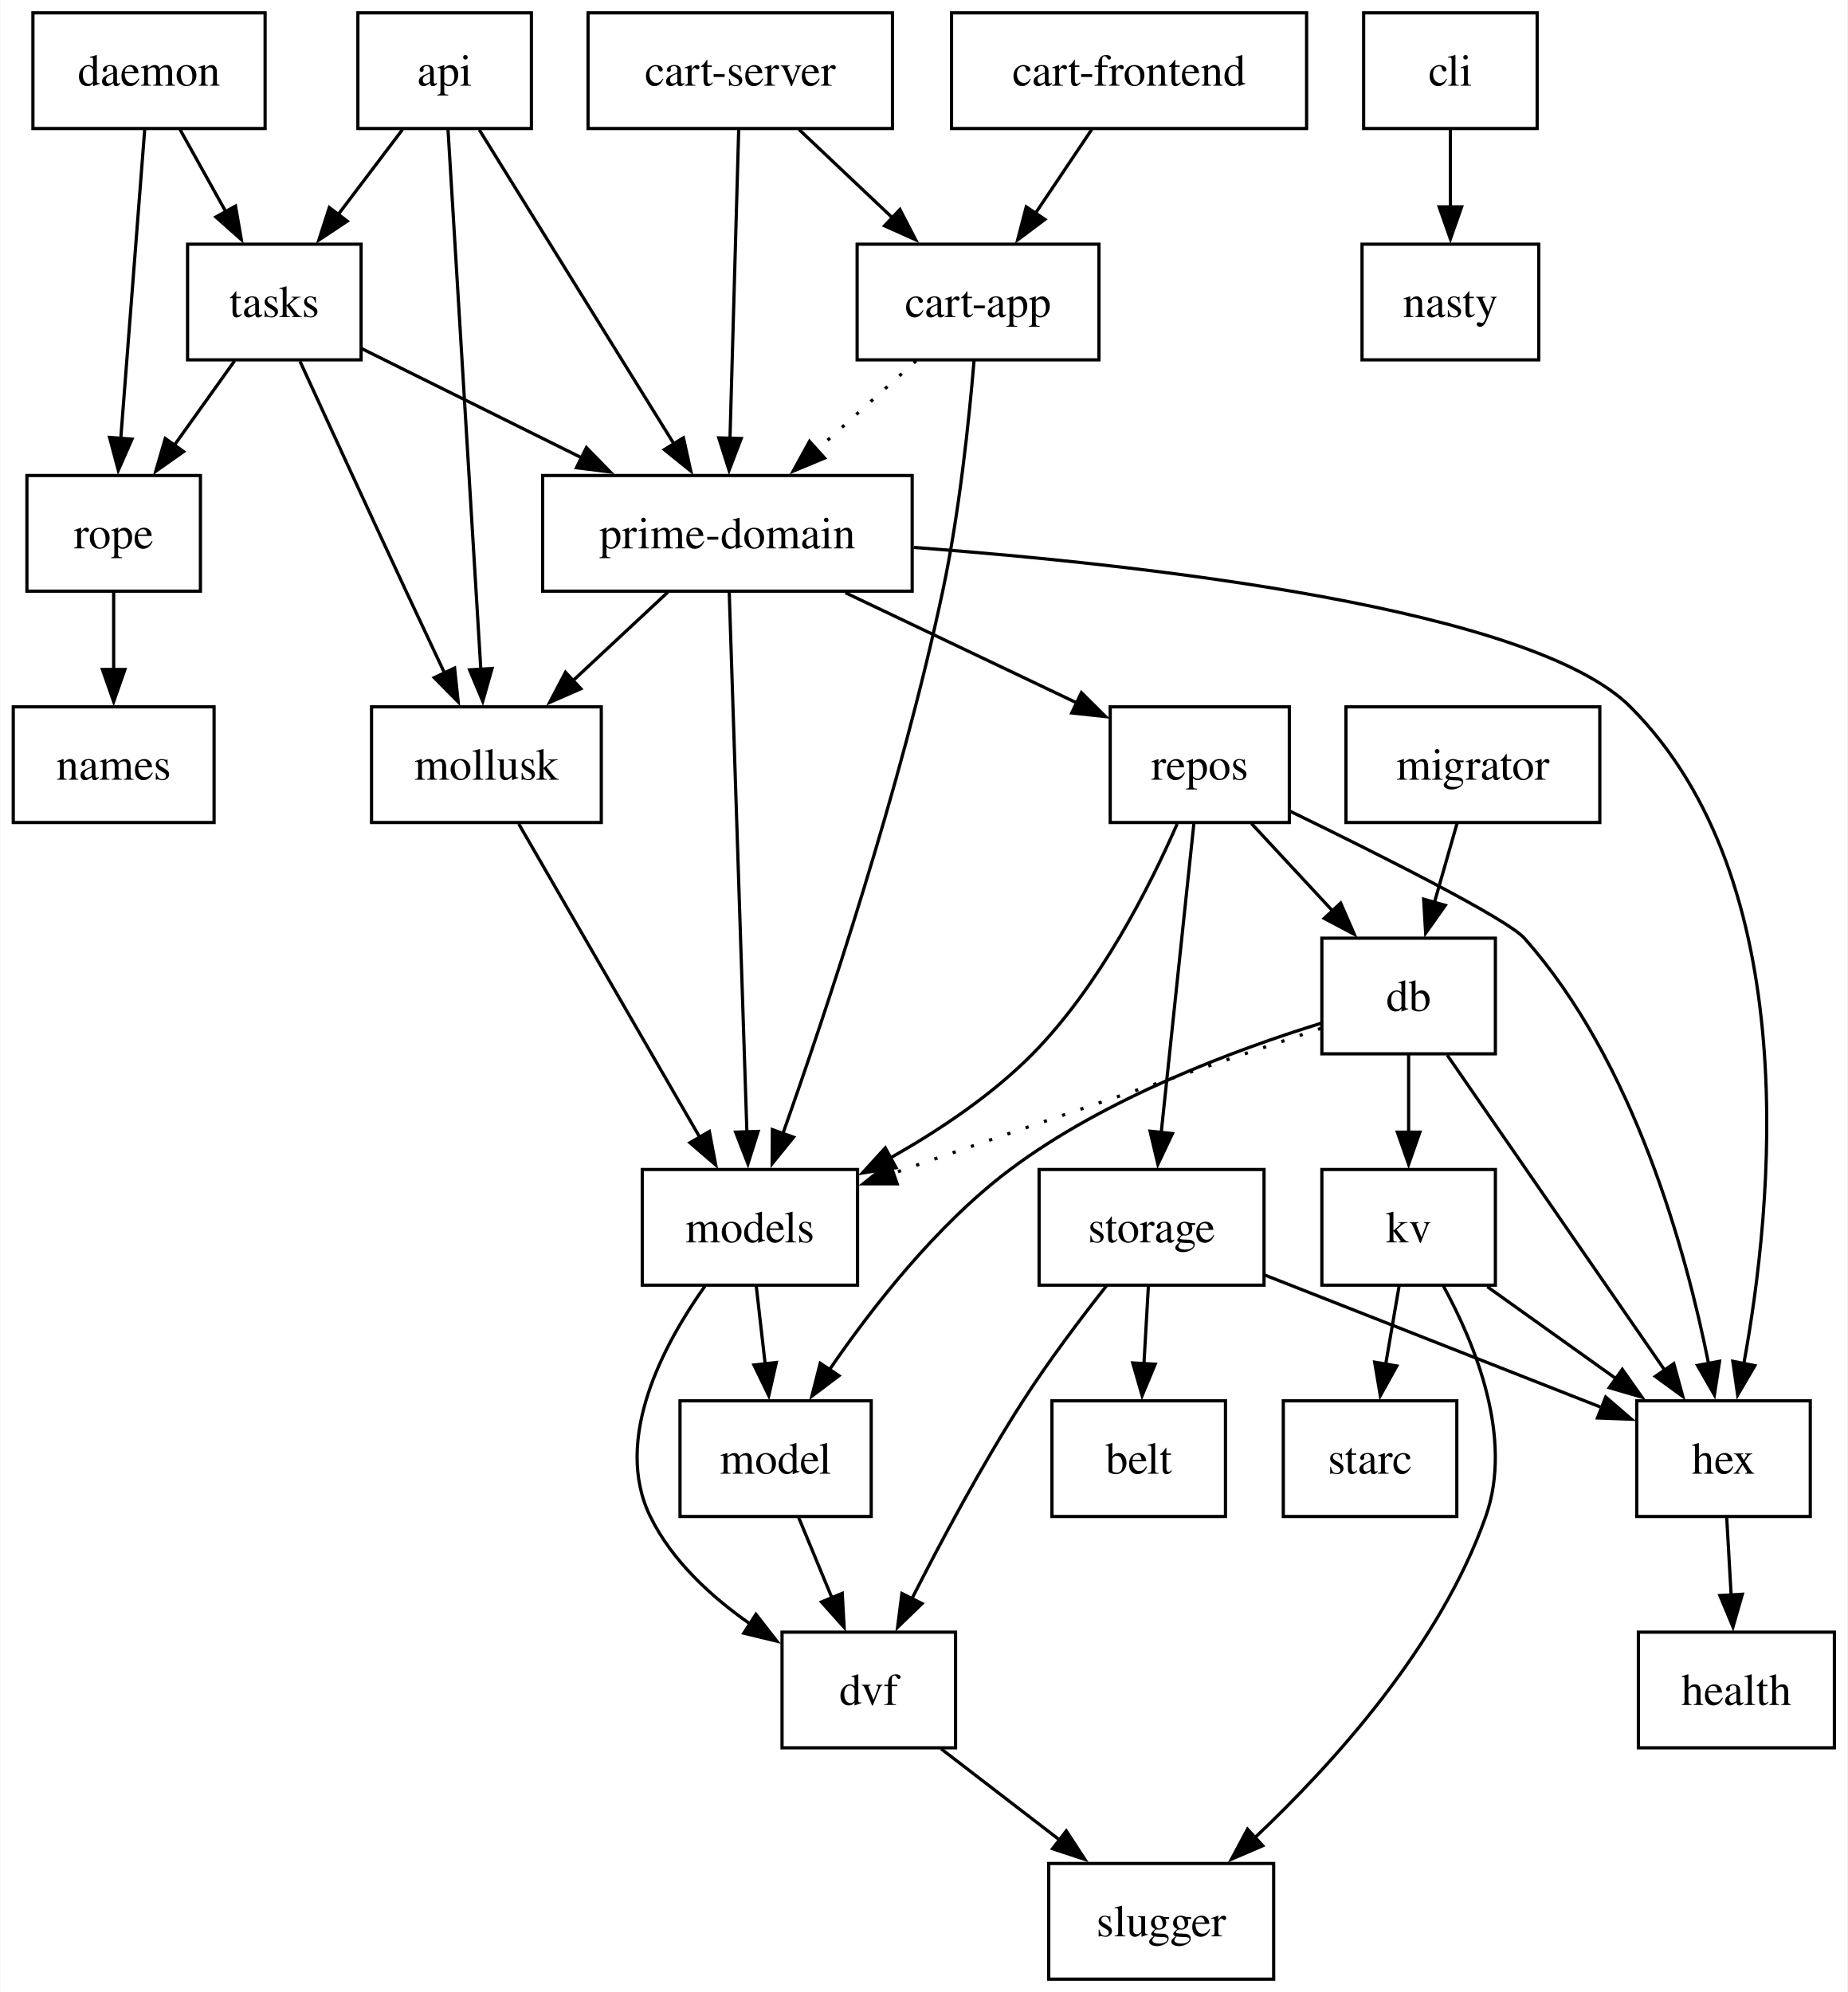
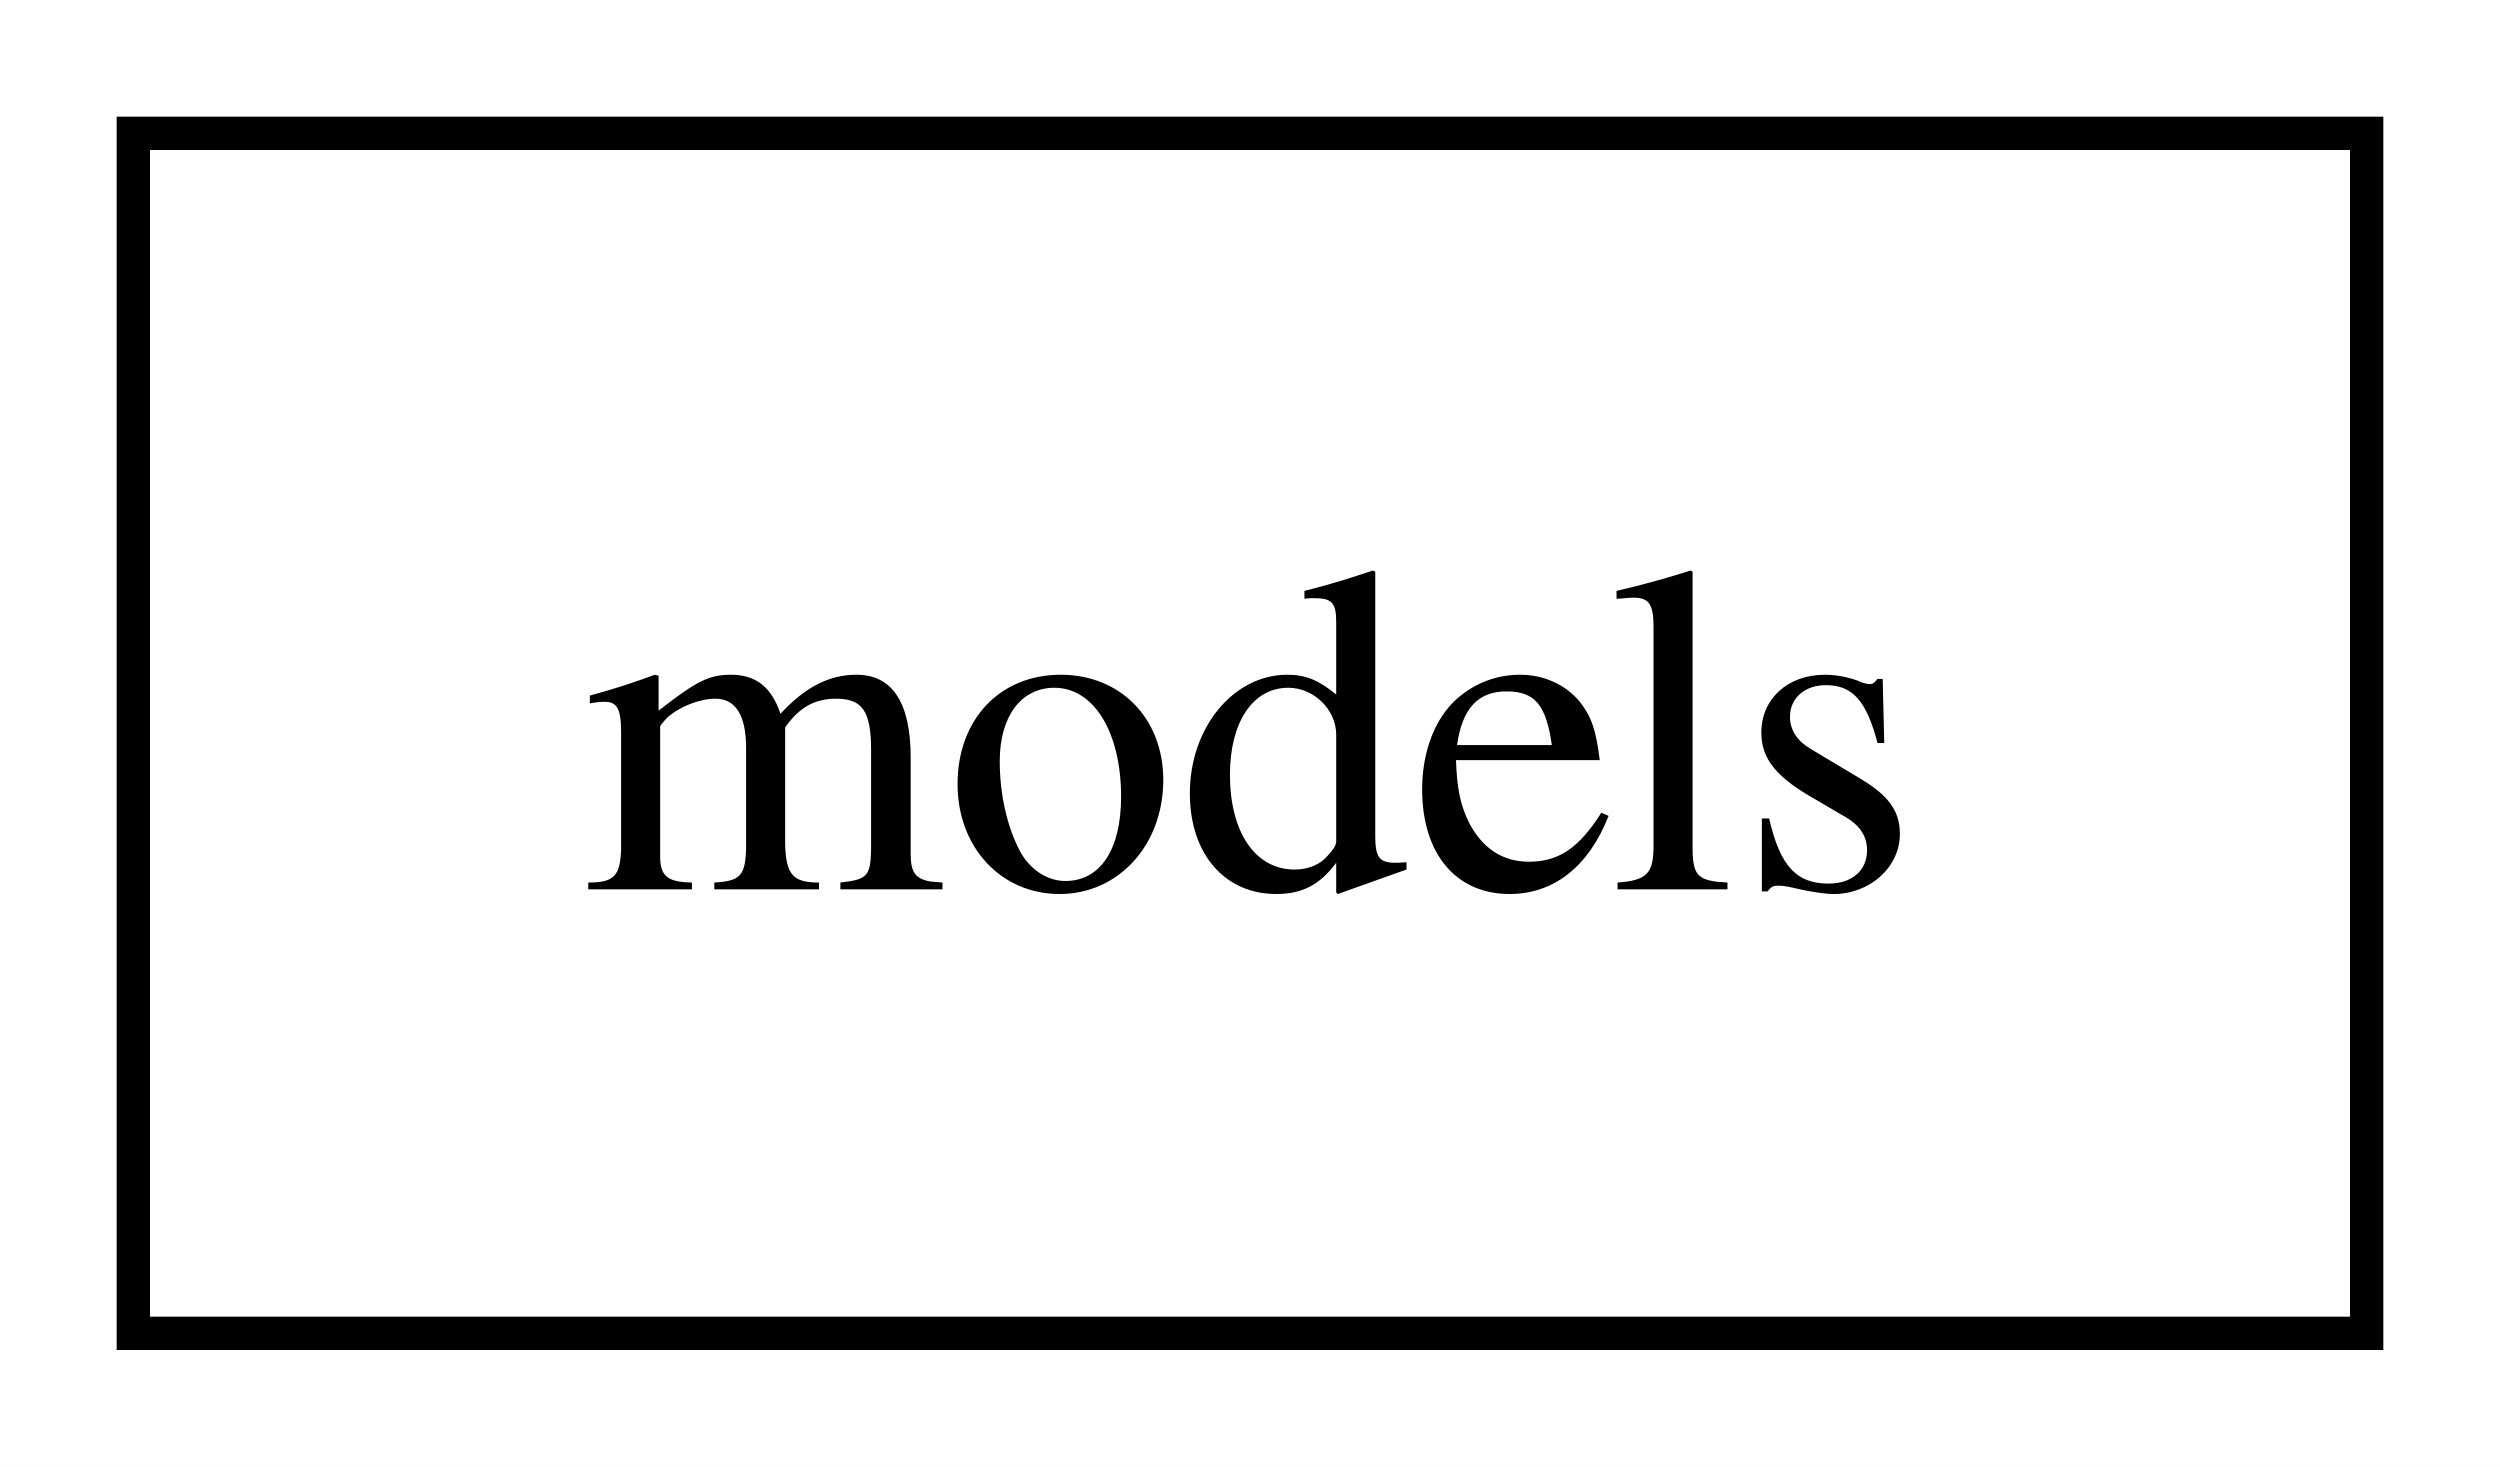
- <svg xmlns="http://www.w3.org/2000/svg" width="575pt" height="620pt" viewBox="0.00 0.00 574.75 620.00">
-   <g id="graph0" class="graph" transform="scale(1 1) rotate(0) translate(4 616)">
-     <polygon fill="white" stroke="none" points="-4,4 -4,-616 570.75,-616 570.75,4 -4,4" />
+ <svg xmlns="http://www.w3.org/2000/svg" width="75pt" height="44pt" viewBox="0.00 0.00 75.00 44.00">
+   <g id="graph0" class="graph" transform="scale(1 1) rotate(0) translate(4 40)">
+     <polygon fill="white" stroke="none" points="-4,4 -4,-40 71,-40 71,4 -4,4" />
    <g id="node1" class="node">
-       <polygon fill="none" stroke="black" points="161.25,-612 107.25,-612 107.25,-576 161.25,-576 161.25,-612" />
-       <text text-anchor="middle" x="134.25" y="-589.33" font-family="Times,serif" font-size="14.00">api</text>
-     </g>
-     <g id="node2" class="node">
-       <polygon fill="none" stroke="black" points="183,-396 111.5,-396 111.5,-360 183,-360 183,-396" />
-       <text text-anchor="middle" x="147.25" y="-373.32" font-family="Times,serif" font-size="14.00">mollusk</text>
-     </g>
-     <g id="edge1" class="edge">
-       <path fill="none" stroke="black" d="M135.29,-575.85C137.52,-539.14 142.78,-452.66 145.52,-407.53" />
-       <polygon fill="black" stroke="black" points="149,-407.94 146.11,-397.74 142.01,-407.51 149,-407.94" />
-     </g>
-     <g id="node7" class="node">
-       <polygon fill="none" stroke="black" points="279.75,-468 164.75,-468 164.75,-432 279.75,-432 279.75,-468" />
-       <text text-anchor="middle" x="222.25" y="-445.32" font-family="Times,serif" font-size="14.00">prime-domain</text>
-     </g>
-     <g id="edge2" class="edge">
-       <path fill="none" stroke="black" d="M145.04,-575.59C160.16,-551.18 187.8,-506.58 205.58,-477.89" />
-       <polygon fill="black" stroke="black" points="208.56,-479.74 210.85,-469.4 202.61,-476.05 208.56,-479.74" />
-     </g>
-     <g id="node16" class="node">
-       <polygon fill="none" stroke="black" points="108.25,-540 54.25,-540 54.25,-504 108.25,-504 108.25,-540" />
-       <text text-anchor="middle" x="81.25" y="-517.33" font-family="Times,serif" font-size="14.00">tasks</text>
-     </g>
-     <g id="edge3" class="edge">
-       <path fill="none" stroke="black" d="M121.15,-575.7C115.12,-567.73 107.83,-558.1 101.14,-549.26" />
-       <polygon fill="black" stroke="black" points="103.94,-547.17 95.11,-541.31 98.36,-551.4 103.94,-547.17" />
-     </g>
-     <g id="node3" class="node">
-       <polygon fill="none" stroke="black" points="262.75,-252 195.75,-252 195.75,-216 262.75,-216 262.75,-252" />
-       <text text-anchor="middle" x="229.25" y="-229.32" font-family="Times,serif" font-size="14.00">models</text>
-     </g>
-     <g id="edge4" class="edge">
-       <path fill="none" stroke="black" d="M157.3,-359.59C171.4,-335.18 197.15,-290.58 213.72,-261.89" />
-       <polygon fill="black" stroke="black" points="216.64,-263.83 218.61,-253.42 210.58,-260.33 216.64,-263.83" />
-     </g>
-     <g id="node4" class="node">
-       <polygon fill="none" stroke="black" points="293.25,-108 239.25,-108 239.25,-72 293.25,-72 293.25,-108" />
-       <text text-anchor="middle" x="266.25" y="-85.33" font-family="Times,serif" font-size="14.00">dvf</text>
-     </g>
-     <g id="edge5" class="edge">
-       <path fill="none" stroke="black" d="M215.31,-215.78C202.31,-197.49 186.54,-167.96 198.25,-144 204.94,-130.31 217.06,-119.13 229.23,-110.62" />
-       <polygon fill="black" stroke="black" points="231.13,-113.56 237.63,-105.2 227.33,-107.68 231.13,-113.56" />
-     </g>
-     <g id="node6" class="node">
-       <polygon fill="none" stroke="black" points="267,-180 207.5,-180 207.5,-144 267,-144 267,-180" />
-       <text text-anchor="middle" x="237.25" y="-157.32" font-family="Times,serif" font-size="14.00">model</text>
-     </g>
-     <g id="edge6" class="edge">
-       <path fill="none" stroke="black" d="M231.23,-215.7C232.06,-208.41 233.05,-199.73 233.99,-191.54" />
-       <polygon fill="black" stroke="black" points="237.47,-191.94 235.12,-181.61 230.51,-191.15 237.47,-191.94" />
-     </g>
-     <g id="node5" class="node">
-       <polygon fill="none" stroke="black" points="392.25,-36 322.25,-36 322.25,0 392.25,0 392.25,-36" />
-       <text text-anchor="middle" x="357.25" y="-13.32" font-family="Times,serif" font-size="14.00">slugger</text>
-     </g>
-     <g id="edge7" class="edge">
-       <path fill="none" stroke="black" d="M288.74,-71.7C299.9,-63.11 313.56,-52.61 325.74,-43.24" />
-       <polygon fill="black" stroke="black" points="327.71,-46.14 333.5,-37.27 323.44,-40.59 327.71,-46.14" />
-     </g>
-     <g id="edge8" class="edge">
-       <path fill="none" stroke="black" d="M244.42,-143.7C247.54,-136.15 251.29,-127.12 254.78,-118.68" />
-       <polygon fill="black" stroke="black" points="257.99,-120.08 258.58,-109.5 251.52,-117.4 257.99,-120.08" />
-     </g>
-     <g id="edge11" class="edge">
-       <path fill="none" stroke="black" d="M203.71,-431.7C194.79,-423.37 183.92,-413.22 174.11,-404.07" />
-       <polygon fill="black" stroke="black" points="176.64,-401.64 166.94,-397.38 171.86,-406.76 176.64,-401.64" />
-     </g>
-     <g id="edge10" class="edge">
-       <path fill="none" stroke="black" d="M222.81,-431.85C224.01,-395.14 226.84,-308.66 228.32,-263.53" />
-       <polygon fill="black" stroke="black" points="231.81,-263.85 228.64,-253.75 224.81,-263.63 231.81,-263.85" />
-     </g>
-     <g id="node8" class="node">
-       <polygon fill="none" stroke="black" points="559.25,-180 505.25,-180 505.25,-144 559.25,-144 559.25,-180" />
-       <text text-anchor="middle" x="532.25" y="-157.32" font-family="Times,serif" font-size="14.00">hex</text>
-     </g>
-     <g id="edge9" class="edge">
-       <path fill="none" stroke="black" d="M280.25,-445.62C353.2,-440.14 472.64,-426.64 503.25,-396 557.68,-341.52 547.57,-240.55 538.53,-191.38" />
-       <polygon fill="black" stroke="black" points="542.01,-190.95 536.65,-181.82 535.14,-192.31 542.01,-190.95" />
-     </g>
-     <g id="node10" class="node">
-       <polygon fill="none" stroke="black" points="397.12,-396 341.38,-396 341.38,-360 397.12,-360 397.12,-396" />
-       <text text-anchor="middle" x="369.25" y="-373.32" font-family="Times,serif" font-size="14.00">repos</text>
-     </g>
-     <g id="edge12" class="edge">
-       <path fill="none" stroke="black" d="M258.97,-431.52C280.99,-421.03 308.95,-407.71 331.21,-397.12" />
-       <polygon fill="black" stroke="black" points="332.42,-400.42 339.94,-392.96 329.41,-394.1 332.42,-400.42" />
-     </g>
-     <g id="node9" class="node">
-       <polygon fill="none" stroke="black" points="566.75,-108 505.75,-108 505.75,-72 566.75,-72 566.75,-108" />
-       <text text-anchor="middle" x="536.25" y="-85.33" font-family="Times,serif" font-size="14.00">health</text>
-     </g>
-     <g id="edge13" class="edge">
-       <path fill="none" stroke="black" d="M533.24,-143.7C533.66,-136.41 534.15,-127.73 534.62,-119.54" />
-       <polygon fill="black" stroke="black" points="538.11,-119.8 535.19,-109.62 531.12,-119.4 538.11,-119.8" />
-     </g>
-     <g id="edge16" class="edge">
-       <path fill="none" stroke="black" d="M362.22,-359.57C353.79,-340.29 338.12,-309.14 317.25,-288 304.51,-275.09 288,-264.07 272.73,-255.48" />
-       <polygon fill="black" stroke="black" points="274.72,-252.57 264.25,-250.91 271.39,-258.73 274.72,-252.57" />
-     </g>
-     <g id="edge15" class="edge">
-       <path fill="none" stroke="black" d="M397.43,-363.48C425.4,-349.87 464.88,-330.03 470.25,-324 504.37,-285.68 520.59,-226.56 527.59,-191.63" />
-       <polygon fill="black" stroke="black" points="531.02,-192.31 529.41,-181.84 524.14,-191.03 531.02,-192.31" />
-     </g>
-     <g id="node11" class="node">
-       <polygon fill="none" stroke="black" points="461.25,-324 407.25,-324 407.25,-288 461.25,-288 461.25,-324" />
-       <text text-anchor="middle" x="434.25" y="-301.32" font-family="Times,serif" font-size="14.00">db</text>
-     </g>
-     <g id="edge14" class="edge">
-       <path fill="none" stroke="black" d="M385.32,-359.7C392.95,-351.47 402.23,-341.48 410.65,-332.42" />
-       <polygon fill="black" stroke="black" points="413.1,-334.92 417.34,-325.21 407.97,-330.16 413.1,-334.92" />
-     </g>
-     <g id="node14" class="node">
-       <polygon fill="none" stroke="black" points="389.25,-252 319.25,-252 319.25,-216 389.25,-216 389.25,-252" />
-       <text text-anchor="middle" x="354.25" y="-229.32" font-family="Times,serif" font-size="14.00">storage</text>
-     </g>
-     <g id="edge17" class="edge">
-       <path fill="none" stroke="black" d="M367.41,-359.59C364.88,-335.61 360.29,-292.14 357.25,-263.42" />
-       <polygon fill="black" stroke="black" points="360.75,-263.19 356.22,-253.62 353.79,-263.93 360.75,-263.19" />
-     </g>
-     <g id="edge21" class="edge">
-       <path fill="none" stroke="black" stroke-dasharray="1,5" d="M406.98,-295.93C375.63,-285.47 322.65,-267.7 277.25,-252 276.1,-251.6 274.94,-251.2 273.76,-250.79" />
-       <polygon fill="black" stroke="black" points="275.08,-247.54 264.49,-247.54 272.77,-254.15 275.08,-247.54" />
-     </g>
-     <g id="edge20" class="edge">
-       <path fill="none" stroke="black" d="M406.91,-297.49C380.39,-289.28 339.93,-274.28 310.25,-252 287.38,-234.84 267.28,-209.06 253.99,-189.66" />
-       <polygon fill="black" stroke="black" points="256.97,-187.82 248.52,-181.44 251.14,-191.7 256.97,-187.82" />
-     </g>
-     <g id="edge18" class="edge">
-       <path fill="none" stroke="black" d="M446.27,-287.59C463.18,-263.08 494.16,-218.19 513.95,-189.52" />
-       <polygon fill="black" stroke="black" points="516.78,-191.57 519.58,-181.36 511.02,-187.6 516.78,-191.57" />
-     </g>
-     <g id="node12" class="node">
-       <polygon fill="none" stroke="black" points="461.25,-252 407.25,-252 407.25,-216 461.25,-216 461.25,-252" />
-       <text text-anchor="middle" x="434.25" y="-229.32" font-family="Times,serif" font-size="14.00">kv</text>
-     </g>
-     <g id="edge19" class="edge">
-       <path fill="none" stroke="black" d="M434.25,-287.7C434.25,-280.41 434.25,-271.73 434.25,-263.54" />
-       <polygon fill="black" stroke="black" points="437.75,-263.62 434.25,-253.62 430.75,-263.62 437.75,-263.62" />
-     </g>
-     <g id="edge23" class="edge">
-       <path fill="none" stroke="black" d="M445.08,-215.7C454.98,-197.59 466.89,-168.44 458.25,-144 444.03,-103.76 410.74,-66.98 386.25,-43.89" />
-       <polygon fill="black" stroke="black" points="388.85,-41.53 379.12,-37.34 384.11,-46.68 388.85,-41.53" />
-     </g>
-     <g id="edge22" class="edge">
-       <path fill="none" stroke="black" d="M458.73,-215.52C470.86,-206.85 485.7,-196.25 498.86,-186.85" />
-       <polygon fill="black" stroke="black" points="500.75,-189.8 506.85,-181.14 496.68,-184.1 500.75,-189.8" />
-     </g>
-     <g id="node13" class="node">
-       <polygon fill="none" stroke="black" points="449.25,-180 395.25,-180 395.25,-144 449.25,-144 449.25,-180" />
-       <text text-anchor="middle" x="422.25" y="-157.32" font-family="Times,serif" font-size="14.00">starc</text>
-     </g>
-     <g id="edge24" class="edge">
-       <path fill="none" stroke="black" d="M431.28,-215.7C430.02,-208.32 428.51,-199.52 427.09,-191.25" />
-       <polygon fill="black" stroke="black" points="430.58,-190.86 425.44,-181.6 423.68,-192.04 430.58,-190.86" />
-     </g>
-     <g id="edge26" class="edge">
-       <path fill="none" stroke="black" d="M340.23,-215.81C332.22,-205.67 322.22,-192.42 314.25,-180 301.39,-159.96 288.68,-136.18 279.58,-118.24" />
-       <polygon fill="black" stroke="black" points="282.82,-116.89 275.21,-109.52 276.56,-120.03 282.82,-116.89" />
-     </g>
-     <g id="edge27" class="edge">
-       <path fill="none" stroke="black" d="M389.42,-219.17C419.78,-207.23 463.53,-190.03 494.59,-177.81" />
-       <polygon fill="black" stroke="black" points="495.58,-181.18 503.6,-174.27 493.02,-174.67 495.58,-181.18" />
-     </g>
-     <g id="node15" class="node">
-       <polygon fill="none" stroke="black" points="377.25,-180 323.25,-180 323.25,-144 377.25,-144 377.25,-180" />
-       <text text-anchor="middle" x="350.25" y="-157.32" font-family="Times,serif" font-size="14.00">belt</text>
-     </g>
-     <g id="edge25" class="edge">
-       <path fill="none" stroke="black" d="M353.26,-215.7C352.84,-208.41 352.35,-199.73 351.88,-191.54" />
-       <polygon fill="black" stroke="black" points="355.38,-191.4 351.31,-181.62 348.39,-191.8 355.38,-191.4" />
-     </g>
-     <g id="edge28" class="edge">
-       <path fill="none" stroke="black" d="M89.22,-503.58C97.44,-485.63 110.68,-456.82 122.25,-432 126.14,-423.67 130.39,-414.61 134.28,-406.38" />
-       <polygon fill="black" stroke="black" points="137.35,-408.07 138.46,-397.54 131.02,-405.08 137.35,-408.07" />
-     </g>
-     <g id="edge29" class="edge">
-       <path fill="none" stroke="black" d="M108.44,-507.5C127.87,-497.86 154.47,-484.65 177.06,-473.43" />
-       <polygon fill="black" stroke="black" points="178.37,-476.69 185.77,-469.11 175.26,-470.42 178.37,-476.69" />
-     </g>
-     <g id="node17" class="node">
-       <polygon fill="none" stroke="black" points="58.25,-468 4.25,-468 4.25,-432 58.25,-432 58.25,-468" />
-       <text text-anchor="middle" x="31.25" y="-445.32" font-family="Times,serif" font-size="14.00">rope</text>
-     </g>
-     <g id="edge30" class="edge">
-       <path fill="none" stroke="black" d="M68.89,-503.7C63.2,-495.73 56.32,-486.1 50.01,-477.26" />
-       <polygon fill="black" stroke="black" points="53.01,-475.44 44.35,-469.34 47.31,-479.51 53.01,-475.44" />
-     </g>
-     <g id="node18" class="node">
-       <polygon fill="none" stroke="black" points="62.5,-396 0,-396 0,-360 62.5,-360 62.5,-396" />
-       <text text-anchor="middle" x="31.25" y="-373.32" font-family="Times,serif" font-size="14.00">names</text>
-     </g>
-     <g id="edge31" class="edge">
-       <path fill="none" stroke="black" d="M31.25,-431.7C31.25,-424.41 31.25,-415.73 31.25,-407.54" />
-       <polygon fill="black" stroke="black" points="34.75,-407.62 31.25,-397.62 27.75,-407.62 34.75,-407.62" />
-     </g>
-     <g id="node19" class="node">
-       <polygon fill="none" stroke="black" points="337.88,-540 262.62,-540 262.62,-504 337.88,-504 337.88,-540" />
-       <text text-anchor="middle" x="300.25" y="-517.33" font-family="Times,serif" font-size="14.00">cart-app</text>
-     </g>
-     <g id="edge32" class="edge">
-       <path fill="none" stroke="black" d="M299.01,-503.79C297.5,-485.76 294.49,-456.67 289.25,-432 276.22,-370.67 252.89,-300.93 239.48,-263.07" />
-       <polygon fill="black" stroke="black" points="242.84,-262.05 236.17,-253.82 236.24,-264.41 242.84,-262.05" />
-     </g>
-     <g id="edge33" class="edge">
-       <path fill="none" stroke="black" stroke-dasharray="1,5" d="M280.97,-503.7C271.59,-495.28 260.16,-485.02 249.87,-475.79" />
-       <polygon fill="black" stroke="black" points="252.49,-473.43 242.71,-469.36 247.81,-478.64 252.49,-473.43" />
-     </g>
-     <g id="node20" class="node">
-       <polygon fill="none" stroke="black" points="402.5,-612 292,-612 292,-576 402.5,-576 402.5,-612" />
-       <text text-anchor="middle" x="347.25" y="-589.33" font-family="Times,serif" font-size="14.00">cart-frontend</text>
-     </g>
-     <g id="edge34" class="edge">
-       <path fill="none" stroke="black" d="M335.63,-575.7C330.34,-567.81 323.95,-558.3 318.07,-549.55" />
-       <polygon fill="black" stroke="black" points="321.06,-547.71 312.58,-541.36 315.25,-551.61 321.06,-547.71" />
-     </g>
-     <g id="node21" class="node">
-       <polygon fill="none" stroke="black" points="273.62,-612 178.88,-612 178.88,-576 273.62,-576 273.62,-612" />
-       <text text-anchor="middle" x="226.25" y="-589.33" font-family="Times,serif" font-size="14.00">cart-server</text>
-     </g>
-     <g id="edge36" class="edge">
-       <path fill="none" stroke="black" d="M225.76,-575.59C225.08,-551.61 223.86,-508.14 223.05,-479.42" />
-       <polygon fill="black" stroke="black" points="226.55,-479.52 222.77,-469.62 219.56,-479.72 226.55,-479.52" />
-     </g>
-     <g id="edge35" class="edge">
-       <path fill="none" stroke="black" d="M244.54,-575.7C253.35,-567.37 264.07,-557.22 273.75,-548.07" />
-       <polygon fill="black" stroke="black" points="275.95,-550.8 280.81,-541.39 271.14,-545.72 275.95,-550.8" />
-     </g>
-     <g id="node22" class="node">
-       <polygon fill="none" stroke="black" points="474.25,-612 420.25,-612 420.25,-576 474.25,-576 474.25,-612" />
-       <text text-anchor="middle" x="447.25" y="-589.33" font-family="Times,serif" font-size="14.00">cli</text>
-     </g>
-     <g id="node23" class="node">
-       <polygon fill="none" stroke="black" points="474.75,-540 419.75,-540 419.75,-504 474.75,-504 474.75,-540" />
-       <text text-anchor="middle" x="447.25" y="-517.33" font-family="Times,serif" font-size="14.00">nasty</text>
-     </g>
-     <g id="edge37" class="edge">
-       <path fill="none" stroke="black" d="M447.25,-575.7C447.25,-568.41 447.25,-559.73 447.25,-551.54" />
-       <polygon fill="black" stroke="black" points="450.75,-551.62 447.25,-541.62 443.75,-551.62 450.75,-551.62" />
-     </g>
-     <g id="node24" class="node">
-       <polygon fill="none" stroke="black" points="78.38,-612 6.12,-612 6.12,-576 78.38,-576 78.38,-612" />
-       <text text-anchor="middle" x="42.25" y="-589.33" font-family="Times,serif" font-size="14.00">daemon</text>
-     </g>
-     <g id="edge39" class="edge">
-       <path fill="none" stroke="black" d="M51.89,-575.7C56.19,-567.98 61.35,-558.71 66.14,-550.11" />
-       <polygon fill="black" stroke="black" points="69.17,-551.87 70.98,-541.43 63.06,-548.46 69.17,-551.87" />
-     </g>
-     <g id="edge38" class="edge">
-       <path fill="none" stroke="black" d="M40.9,-575.59C39.04,-551.61 35.68,-508.14 33.45,-479.42" />
-       <polygon fill="black" stroke="black" points="36.95,-479.32 32.69,-469.62 29.98,-479.86 36.95,-479.32" />
-     </g>
-     <g id="node25" class="node">
-       <polygon fill="none" stroke="black" points="493.75,-396 414.75,-396 414.75,-360 493.75,-360 493.75,-396" />
-       <text text-anchor="middle" x="454.25" y="-373.32" font-family="Times,serif" font-size="14.00">migrator</text>
-     </g>
-     <g id="edge40" class="edge">
-       <path fill="none" stroke="black" d="M449.31,-359.7C447.17,-352.24 444.63,-343.32 442.24,-334.97" />
-       <polygon fill="black" stroke="black" points="445.67,-334.21 439.55,-325.56 438.93,-336.14 445.67,-334.21" />
+       <polygon fill="none" stroke="black" points="67,-36 0,-36 0,0 67,0 67,-36" />
+       <text text-anchor="middle" x="33.5" y="-13.32" font-family="Times,serif" font-size="14.00">models</text>
    </g>
  </g>
</svg>
